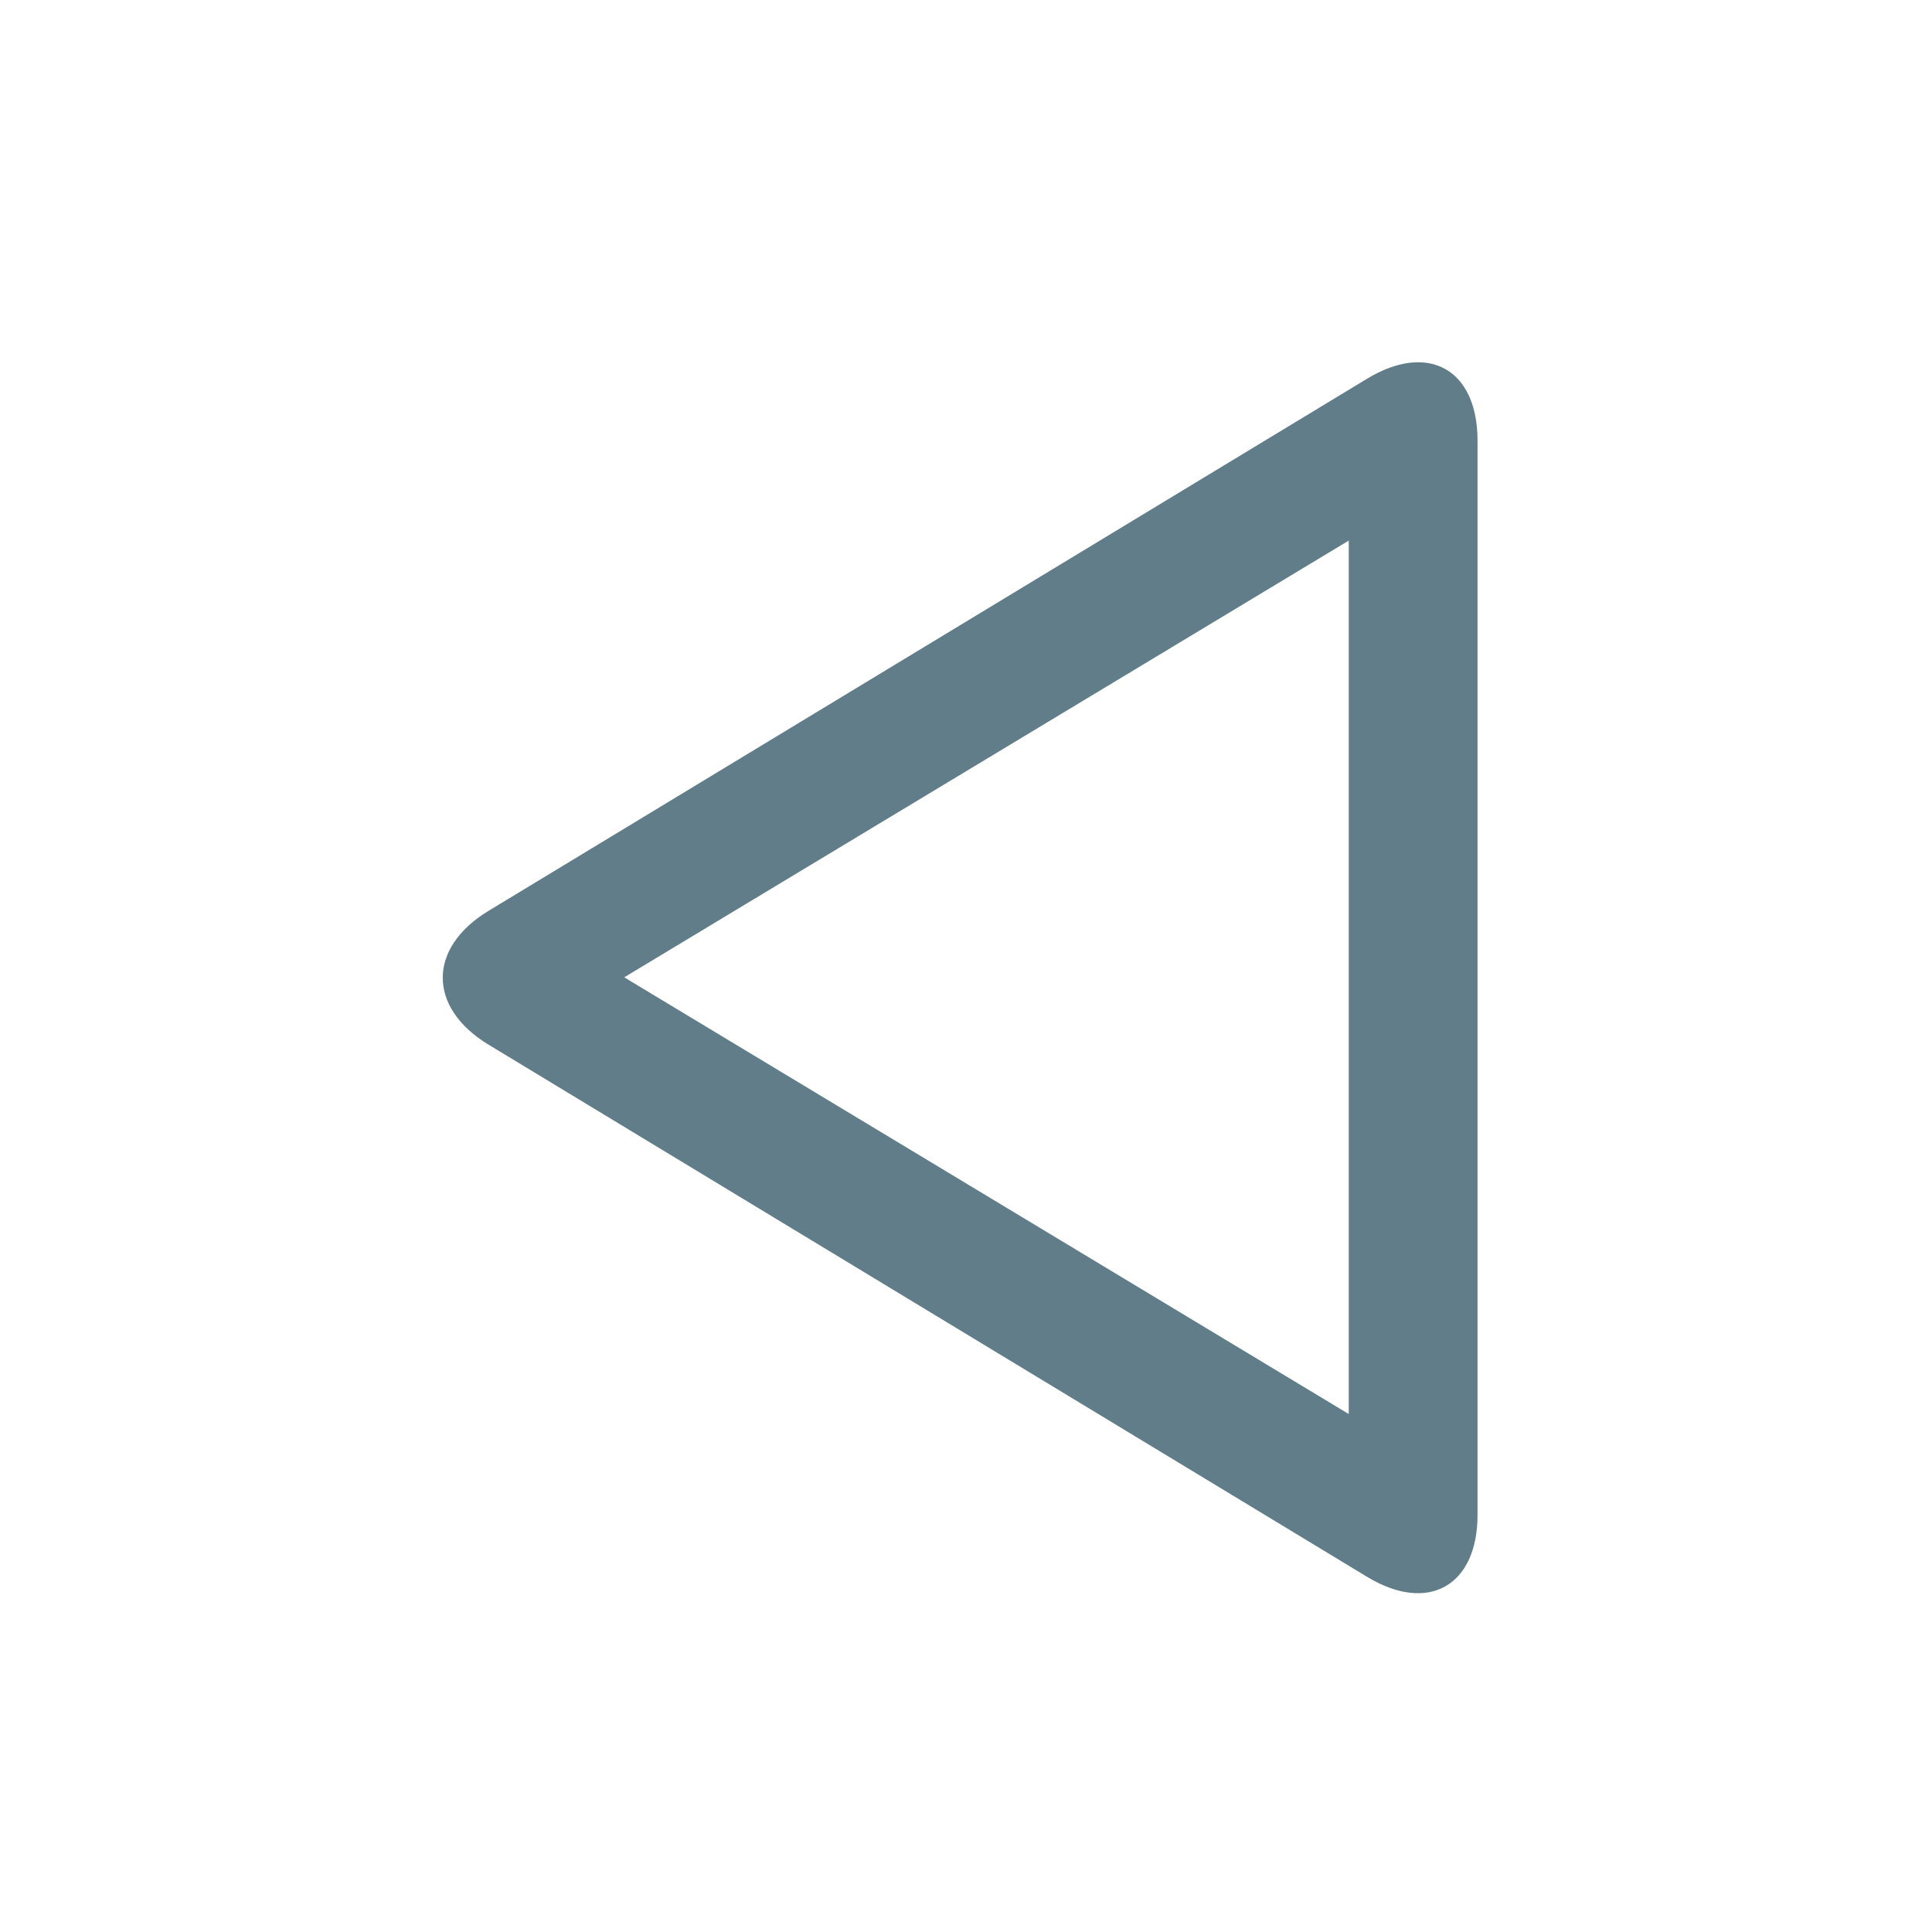
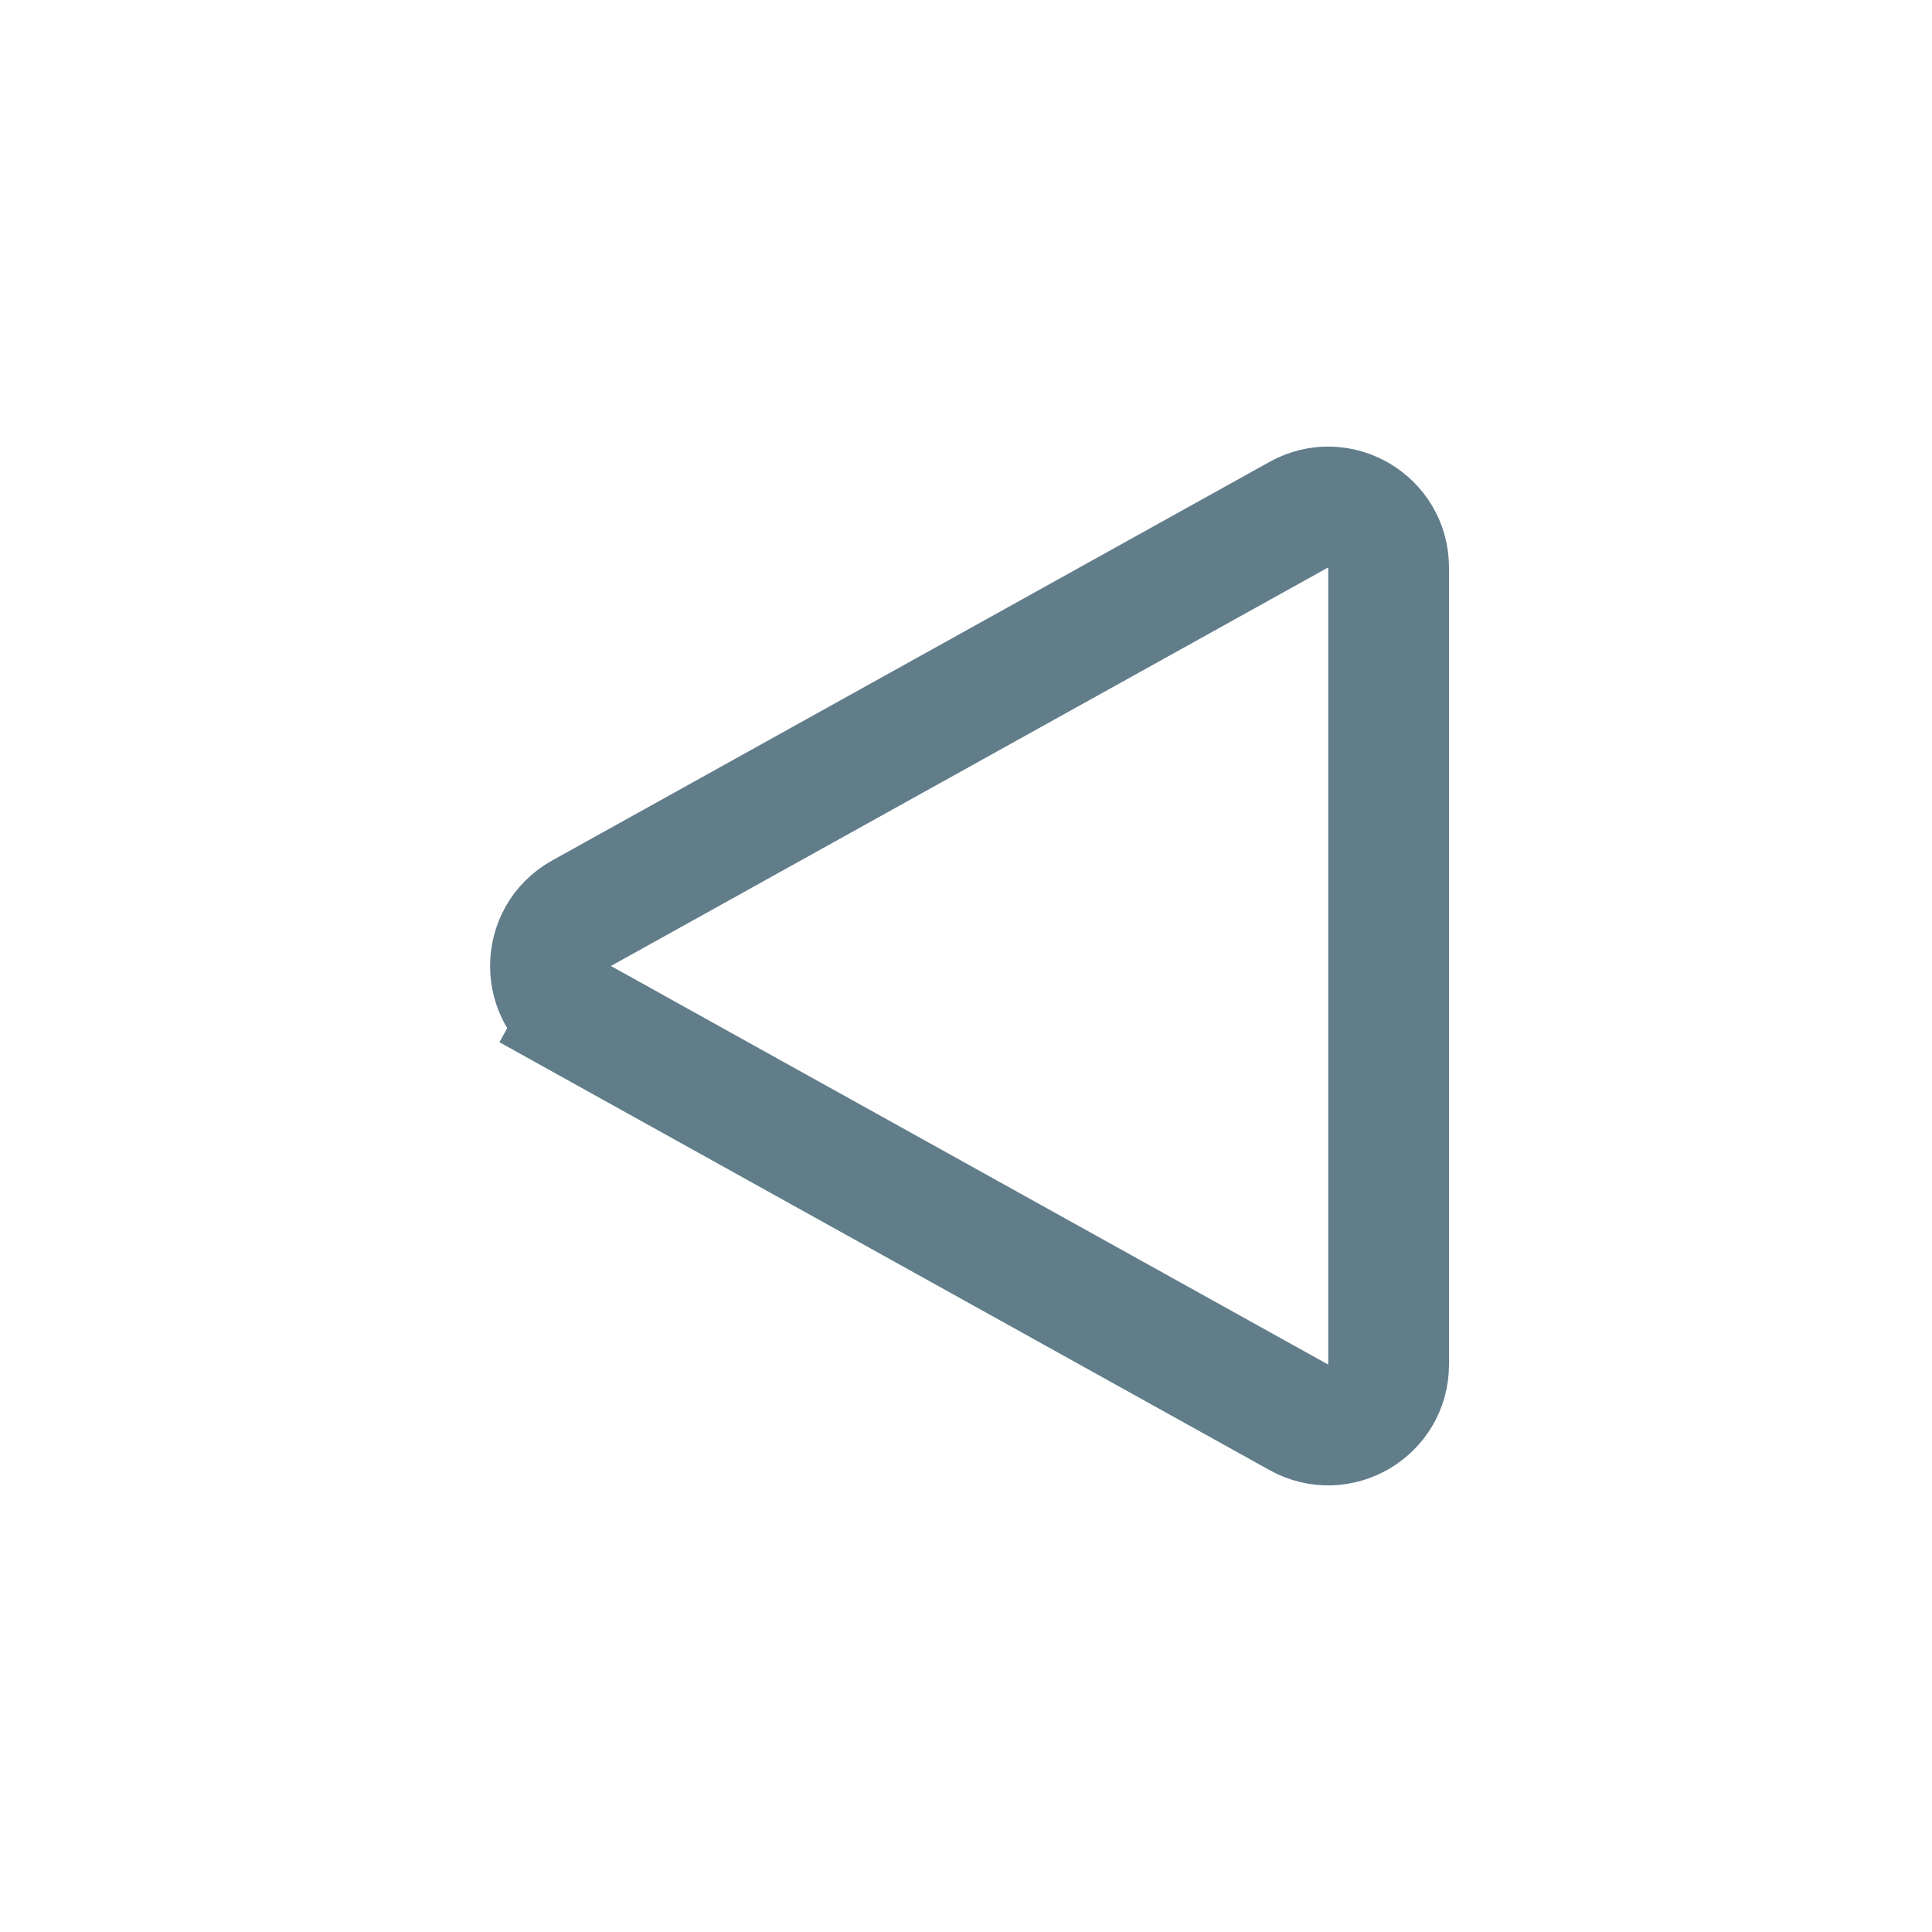
- <svg xmlns="http://www.w3.org/2000/svg" width="48px" height="48px" viewBox="0 0 48 48" version="1.1">
-   <defs />
-   <g id="Page-1" stroke="none" stroke-width="1" fill="none" fill-rule="evenodd">
-     <g id="Artboard-1">
-       <g id="System_Back">
-         <g id="Page-1">
-           <g id="System_Back">
-             <g id="Rectangle-118-+-back-12-Copy-11">
-               <rect id="Rectangle-118" x="0" y="0" width="48" height="48" />
-               <path d="M36.709,10.949 L36.709,37.635 C36.709,39.404 35.482,40.095 33.965,39.176 L12.137,25.954 C10.622,25.036 10.62,23.549 12.137,22.63 L33.965,9.409 C35.48,8.491 36.709,9.168 36.709,10.949 Z M33.509,13.431 L33.509,35.131 L15.509,24.281 L33.509,13.431 Z" id="Shape" fill="#617d8a" />
-             </g>
-           </g>
-         </g>
-       </g>
-     </g>
-   </g>
+ <svg xmlns="http://www.w3.org/2000/svg" width="16" height="16" viewBox="0 0 16 16" fill="none">
+   <path d="M4.816 7.563L10.757 4.262C11.09 4.077 11.5 4.318 11.5 4.7V11.3C11.5 11.682 11.09 11.923 10.757 11.738L4.816 8.437L4.573 8.874L4.816 8.437C4.473 8.247 4.473 7.753 4.816 7.563Z" stroke="#617D8A" />
</svg>
